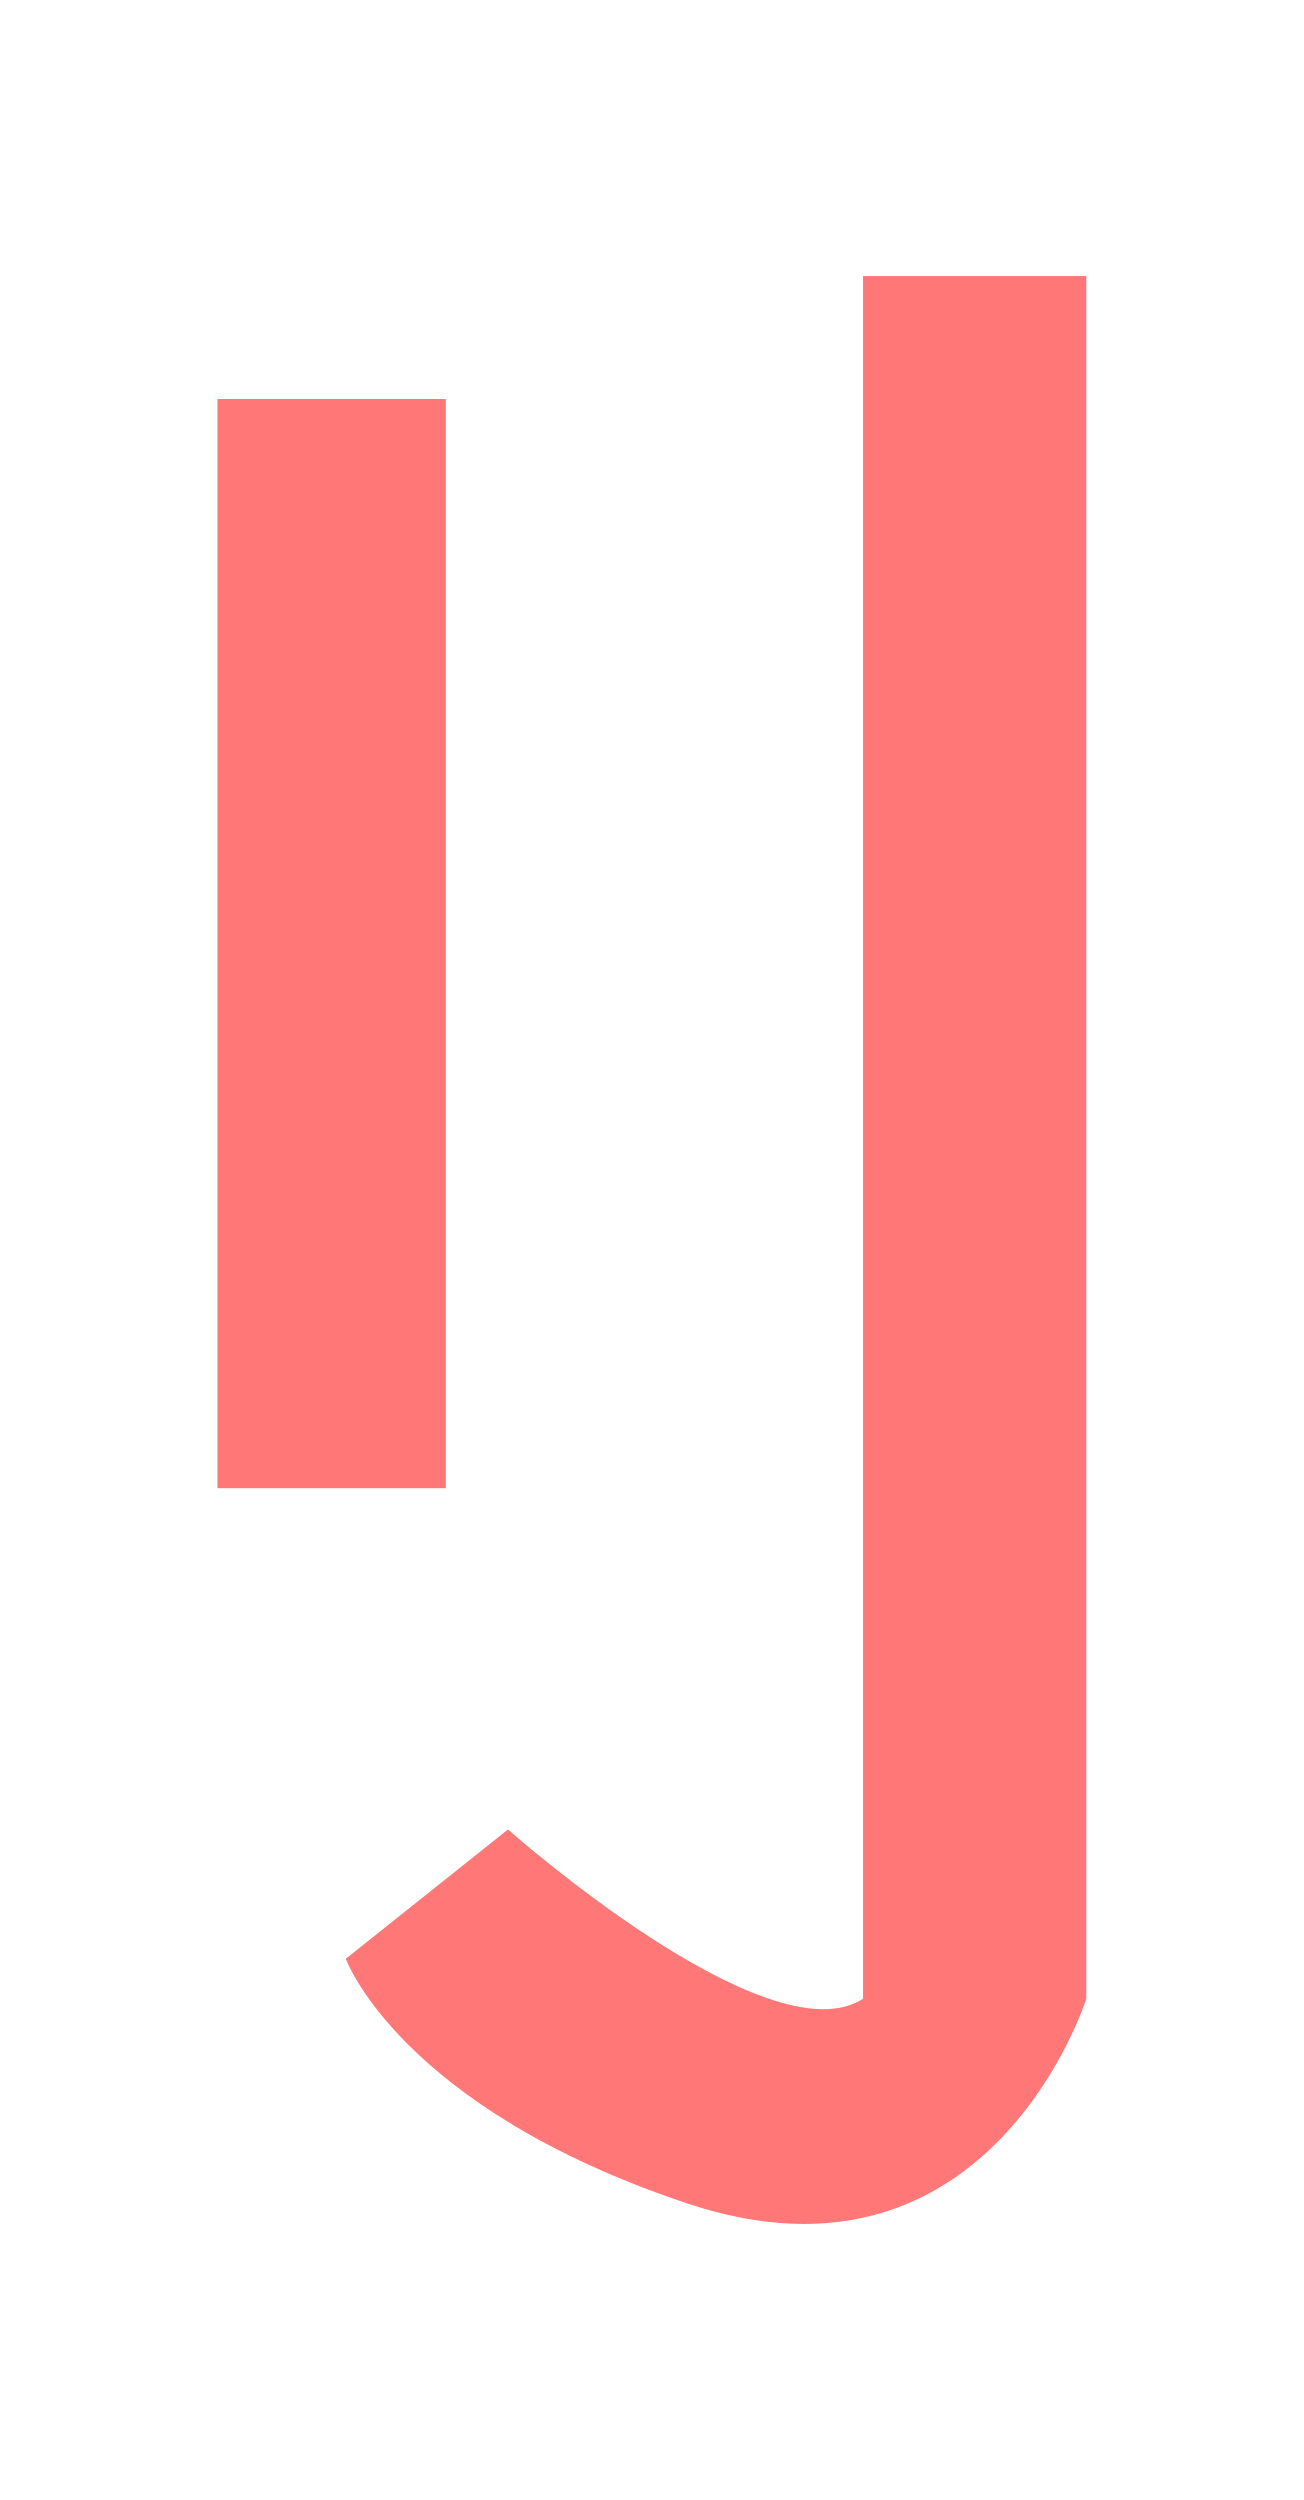
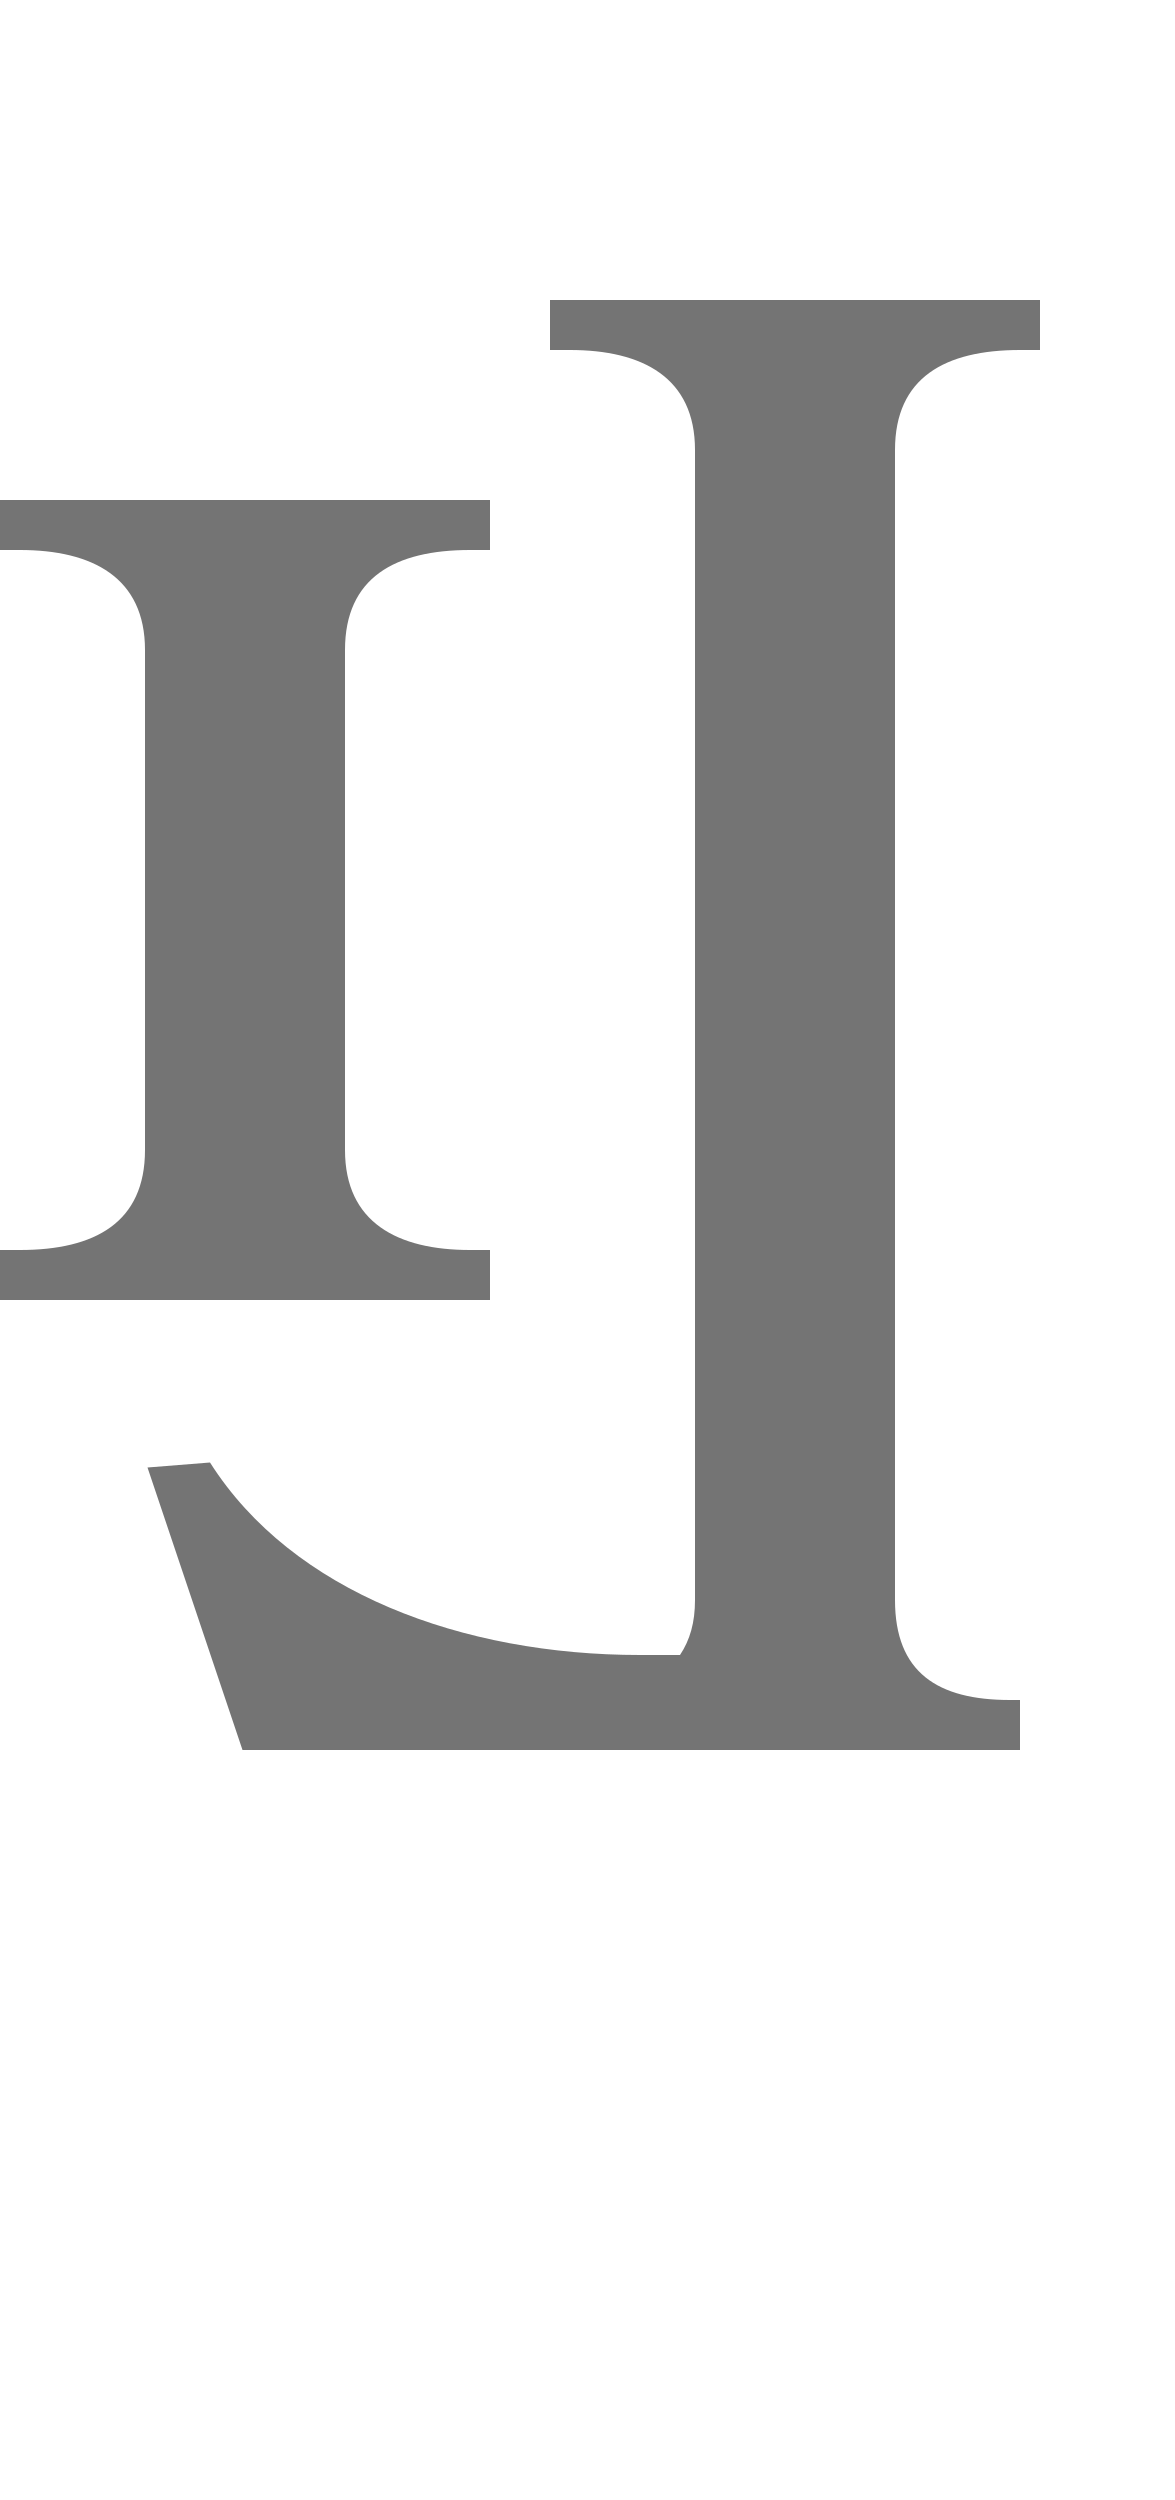
- <svg xmlns="http://www.w3.org/2000/svg" width="521.497" height="1000" viewBox="0 0 521.497 1000" version="1.1" id="svg5">
+ <svg xmlns="http://www.w3.org/2000/svg" width="470mm" height="1000mm" viewBox="0 0 470 1000" version="1.1" id="svg1" xml:space="preserve">
  <defs id="defs1" />
-   <path id="path19" style="fill:#ff0000;fill-opacity:0.533;stroke:none;stroke-width:121.953" d="M 345.219,110.422 V 227.651 799.492 C 307.328,824.176 203.182,731.792 203.182,731.792 l -64.871,51.717 c 0,0 21.497,59.418 136.574,97.86 121.16,40.474 159.635,-81.876 159.635,-81.876 V 110.422 H 420.453 Z M 86.979,159.596 V 595.269 H 178.32 V 459.722 159.596 Z" />
+   <path id="glyph_" style="fill:#747474;stroke-width:160;stroke-linecap:round;stroke-linejoin:round;paint-order:stroke markers fill" d="m 220,120 v 20 h 8 c 29,0 50,11 50,40 v 460 c 0,9 -2,16 -6,22 H 256 C 185,662 117,637 84,585 l -25,2 38,113 h 220 91 v -20 h -4 c -29,0 -46,-11 -46,-40 V 180 c 0,-29 20,-40 50,-40 h 8 V 120 Z M 0,200 v 20 h 8 c 29,0 50,11 50,40 v 200 c 0,29 -20,40 -50,40 H 0 v 20 h 196 v -20 h -8 c -29,0 -50,-11 -50,-40 V 260 c 0,-29 20,-40 50,-40 h 8 v -20 z" />
</svg>
